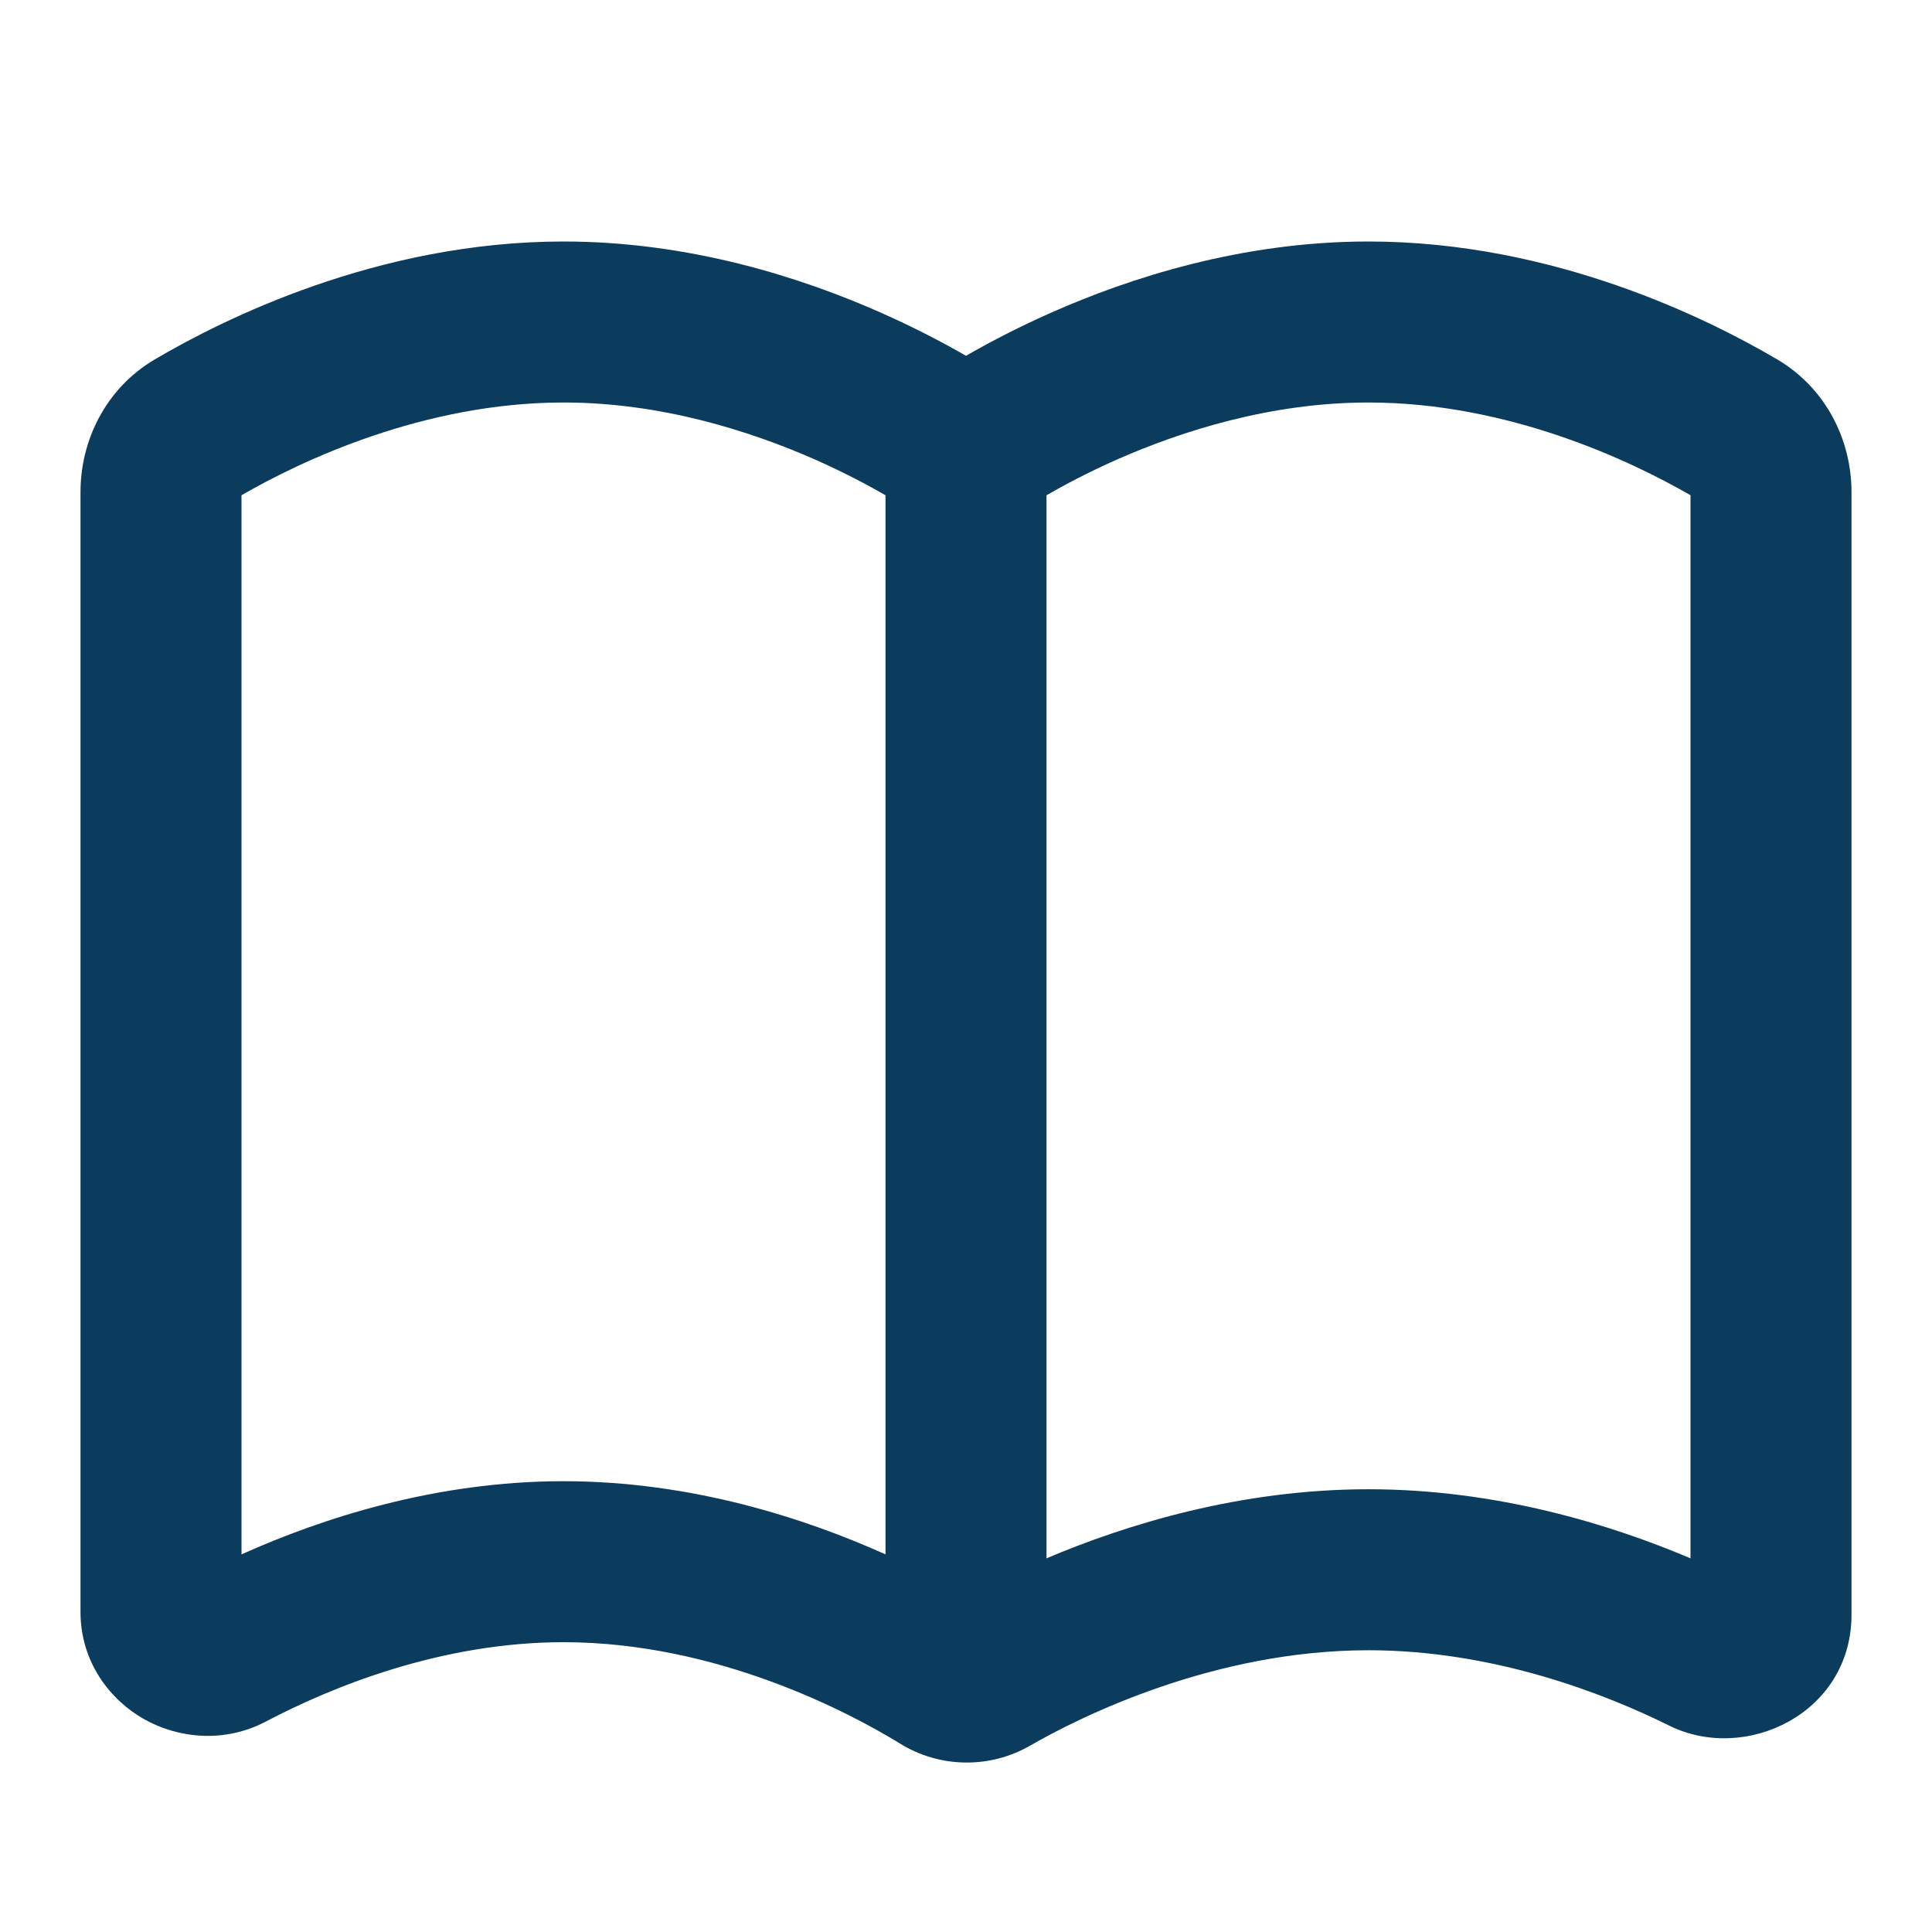
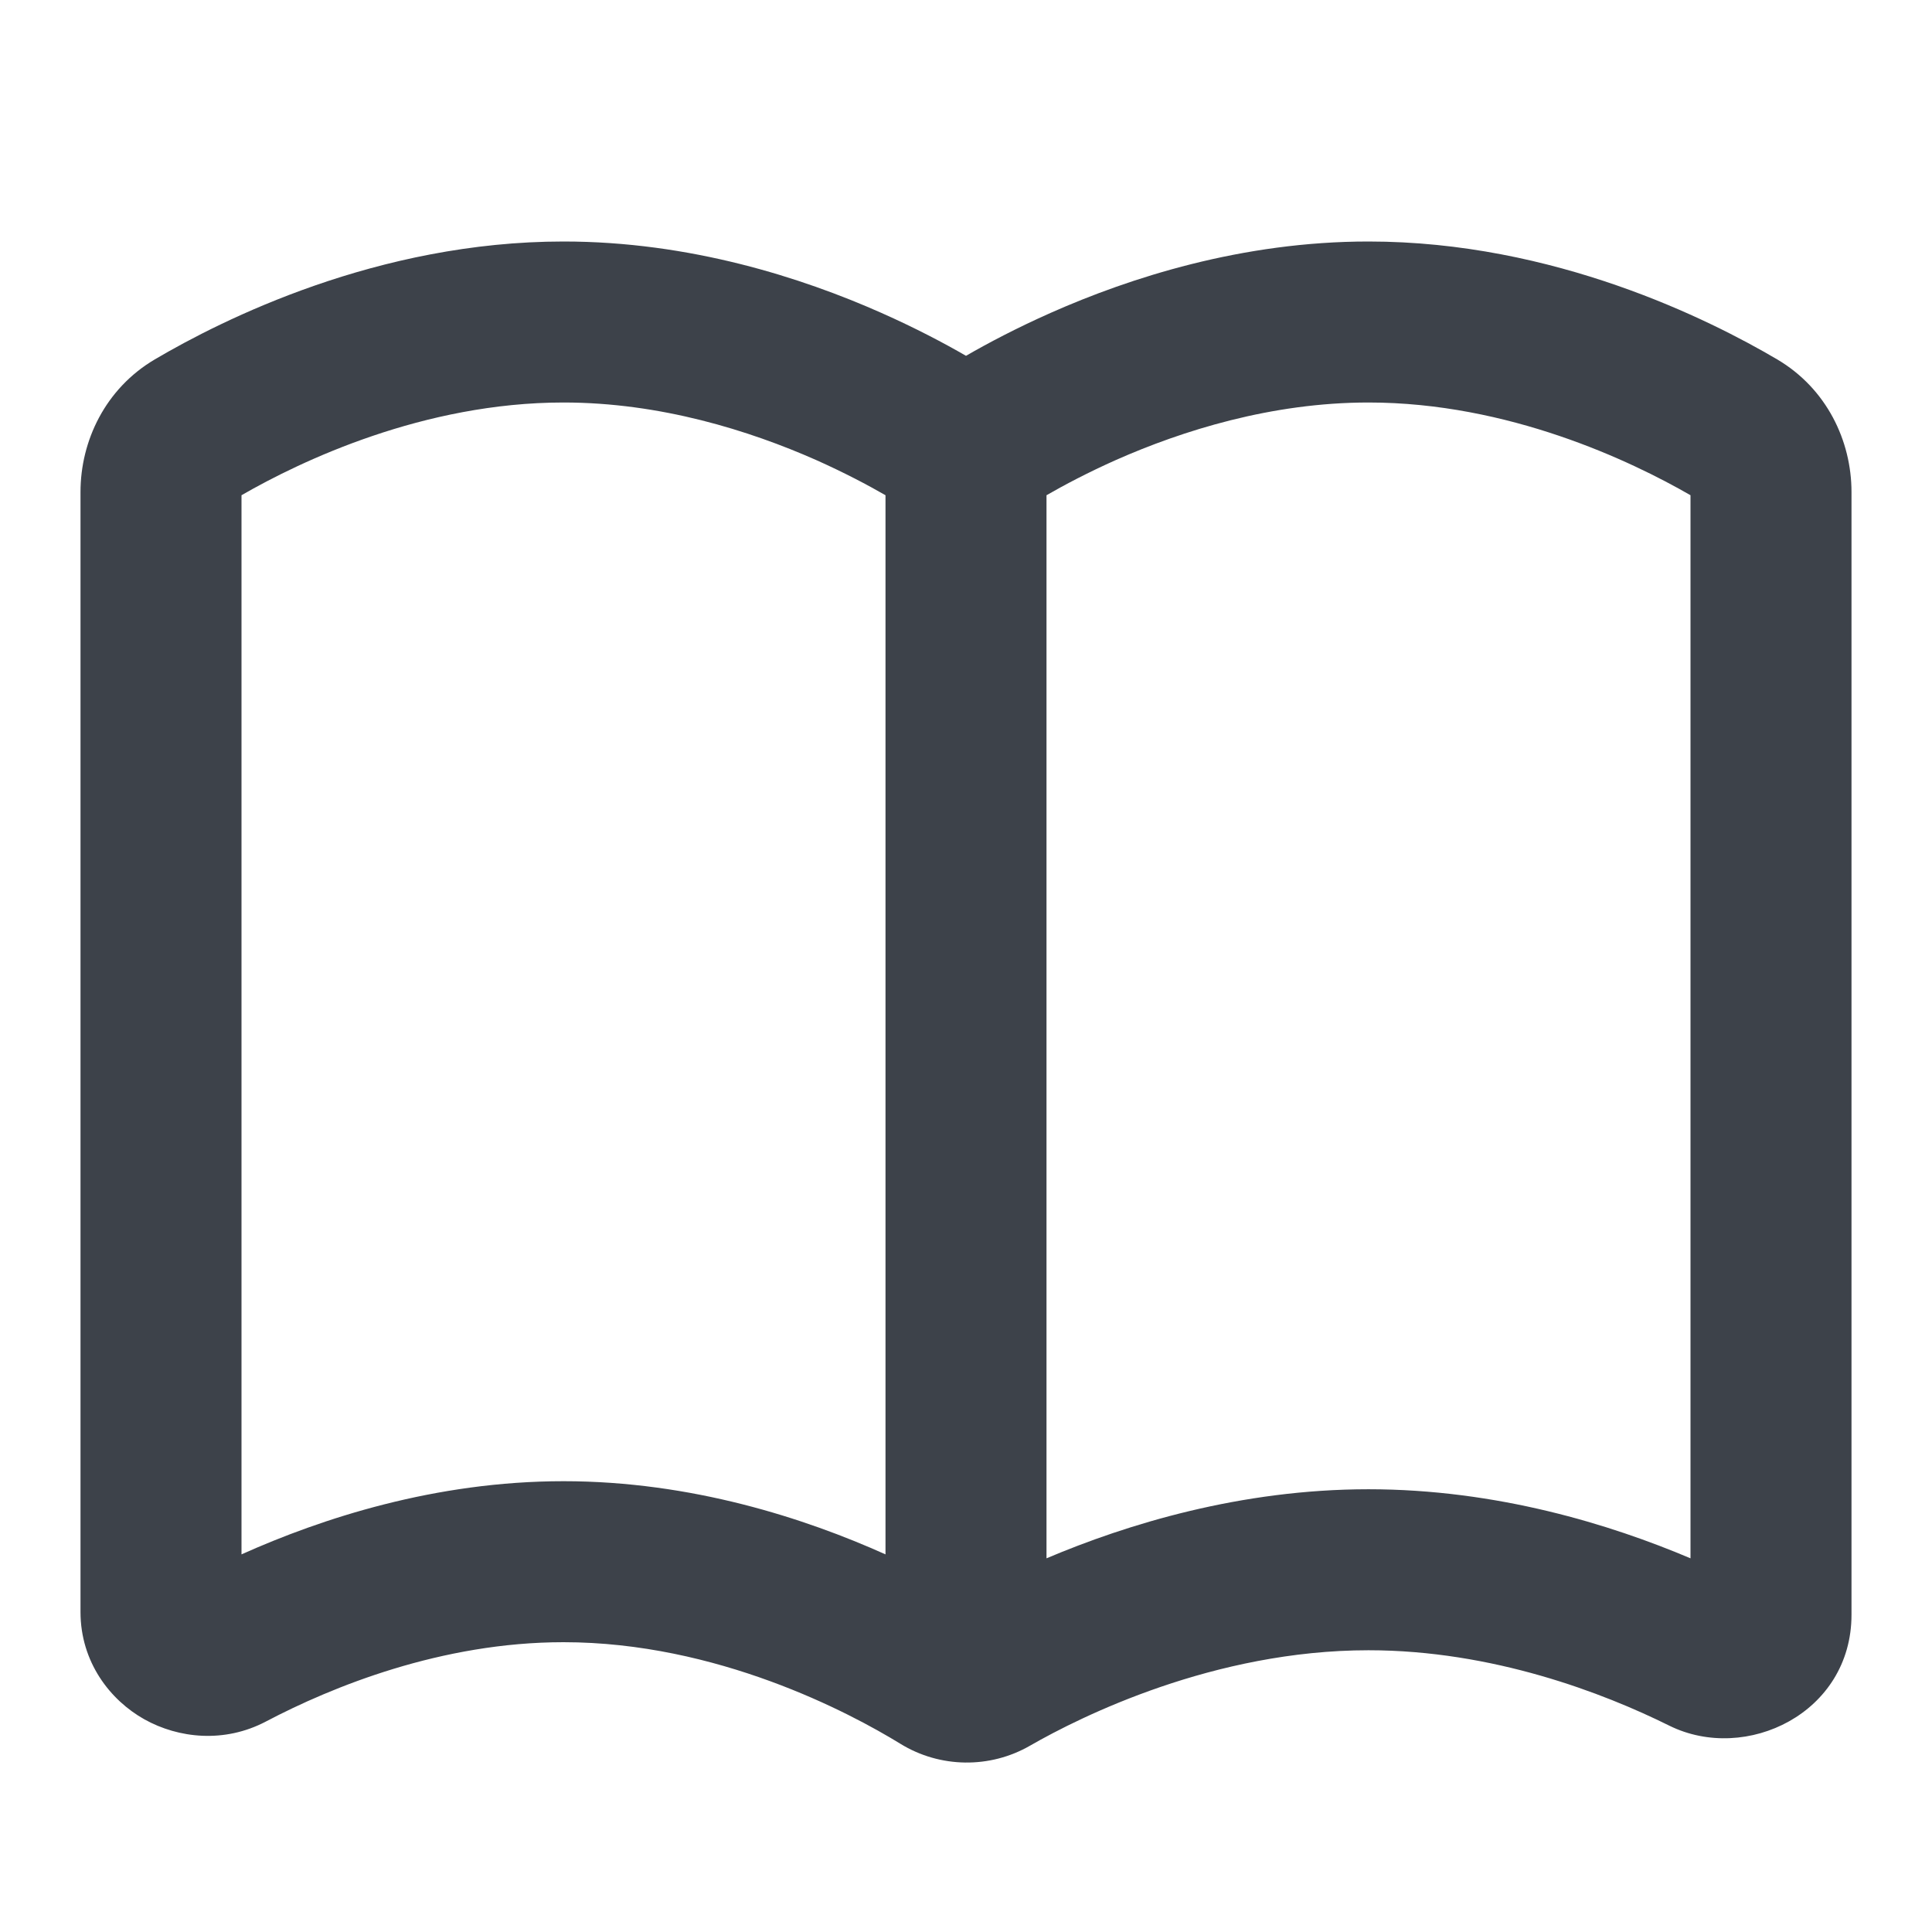
<svg xmlns="http://www.w3.org/2000/svg" width="50px" height="50px" viewBox="0 0 24 24" fill="none">
-   <path fill-rule="evenodd" clip-rule="evenodd" d="M3 6.152V19.309C3.992 18.864 5.404 18.4 7 18.4C8.589 18.4 10 18.86 11 19.309V6.152C10.783 6.027 10.489 5.871 10.137 5.714C9.311 5.349 8.204 5 7 5C5.264 5 3.74 5.725 3 6.152ZM13 6.152V19.358C13.998 18.935 15.41 18.5 17 18.5C18.596 18.5 20.009 18.938 21 19.358V6.152C20.26 5.725 18.736 5 17 5C15.796 5 14.688 5.349 13.863 5.714C13.511 5.871 13.217 6.027 13 6.152ZM12 4.42C11.73 4.264 11.373 4.075 10.947 3.886C9.966 3.451 8.574 3 7 3C4.692 3 2.762 3.971 1.924 4.464C1.308 4.827 1 5.477 1 6.112V20.024C1 20.648 1.369 21.121 1.795 21.359C2.217 21.594 2.786 21.657 3.302 21.386C4.125 20.953 5.483 20.4 7 20.4C8.905 20.4 10.552 21.273 11.185 21.662C11.676 21.964 12.297 21.973 12.796 21.685C13.431 21.32 15.083 20.5 17 20.5C18.541 20.5 19.917 21.03 20.737 21.437C21.689 21.907 23 21.281 23 20.059V6.112C23 5.477 22.692 4.827 22.076 4.464C21.238 3.971 19.308 3 17 3C15.426 3 14.034 3.451 13.053 3.886C12.627 4.075 12.27 4.264 12 4.42Z" fill="#0B3C5D" />
+   <path fill-rule="evenodd" clip-rule="evenodd" d="M3 6.152V19.309C3.992 18.864 5.404 18.4 7 18.4C8.589 18.4 10 18.86 11 19.309V6.152C10.783 6.027 10.489 5.871 10.137 5.714C9.311 5.349 8.204 5 7 5C5.264 5 3.74 5.725 3 6.152ZM13 6.152V19.358C13.998 18.935 15.41 18.5 17 18.5C18.596 18.5 20.009 18.938 21 19.358V6.152C20.26 5.725 18.736 5 17 5C15.796 5 14.688 5.349 13.863 5.714C13.511 5.871 13.217 6.027 13 6.152ZM12 4.42C11.73 4.264 11.373 4.075 10.947 3.886C9.966 3.451 8.574 3 7 3C4.692 3 2.762 3.971 1.924 4.464C1.308 4.827 1 5.477 1 6.112V20.024C1 20.648 1.369 21.121 1.795 21.359C2.217 21.594 2.786 21.657 3.302 21.386C4.125 20.953 5.483 20.4 7 20.4C8.905 20.4 10.552 21.273 11.185 21.662C11.676 21.964 12.297 21.973 12.796 21.685C13.431 21.32 15.083 20.5 17 20.5C18.541 20.5 19.917 21.03 20.737 21.437C21.689 21.907 23 21.281 23 20.059V6.112C23 5.477 22.692 4.827 22.076 4.464C21.238 3.971 19.308 3 17 3C15.426 3 14.034 3.451 13.053 3.886C12.627 4.075 12.27 4.264 12 4.42Z" fill="#3d424a" />
</svg>
